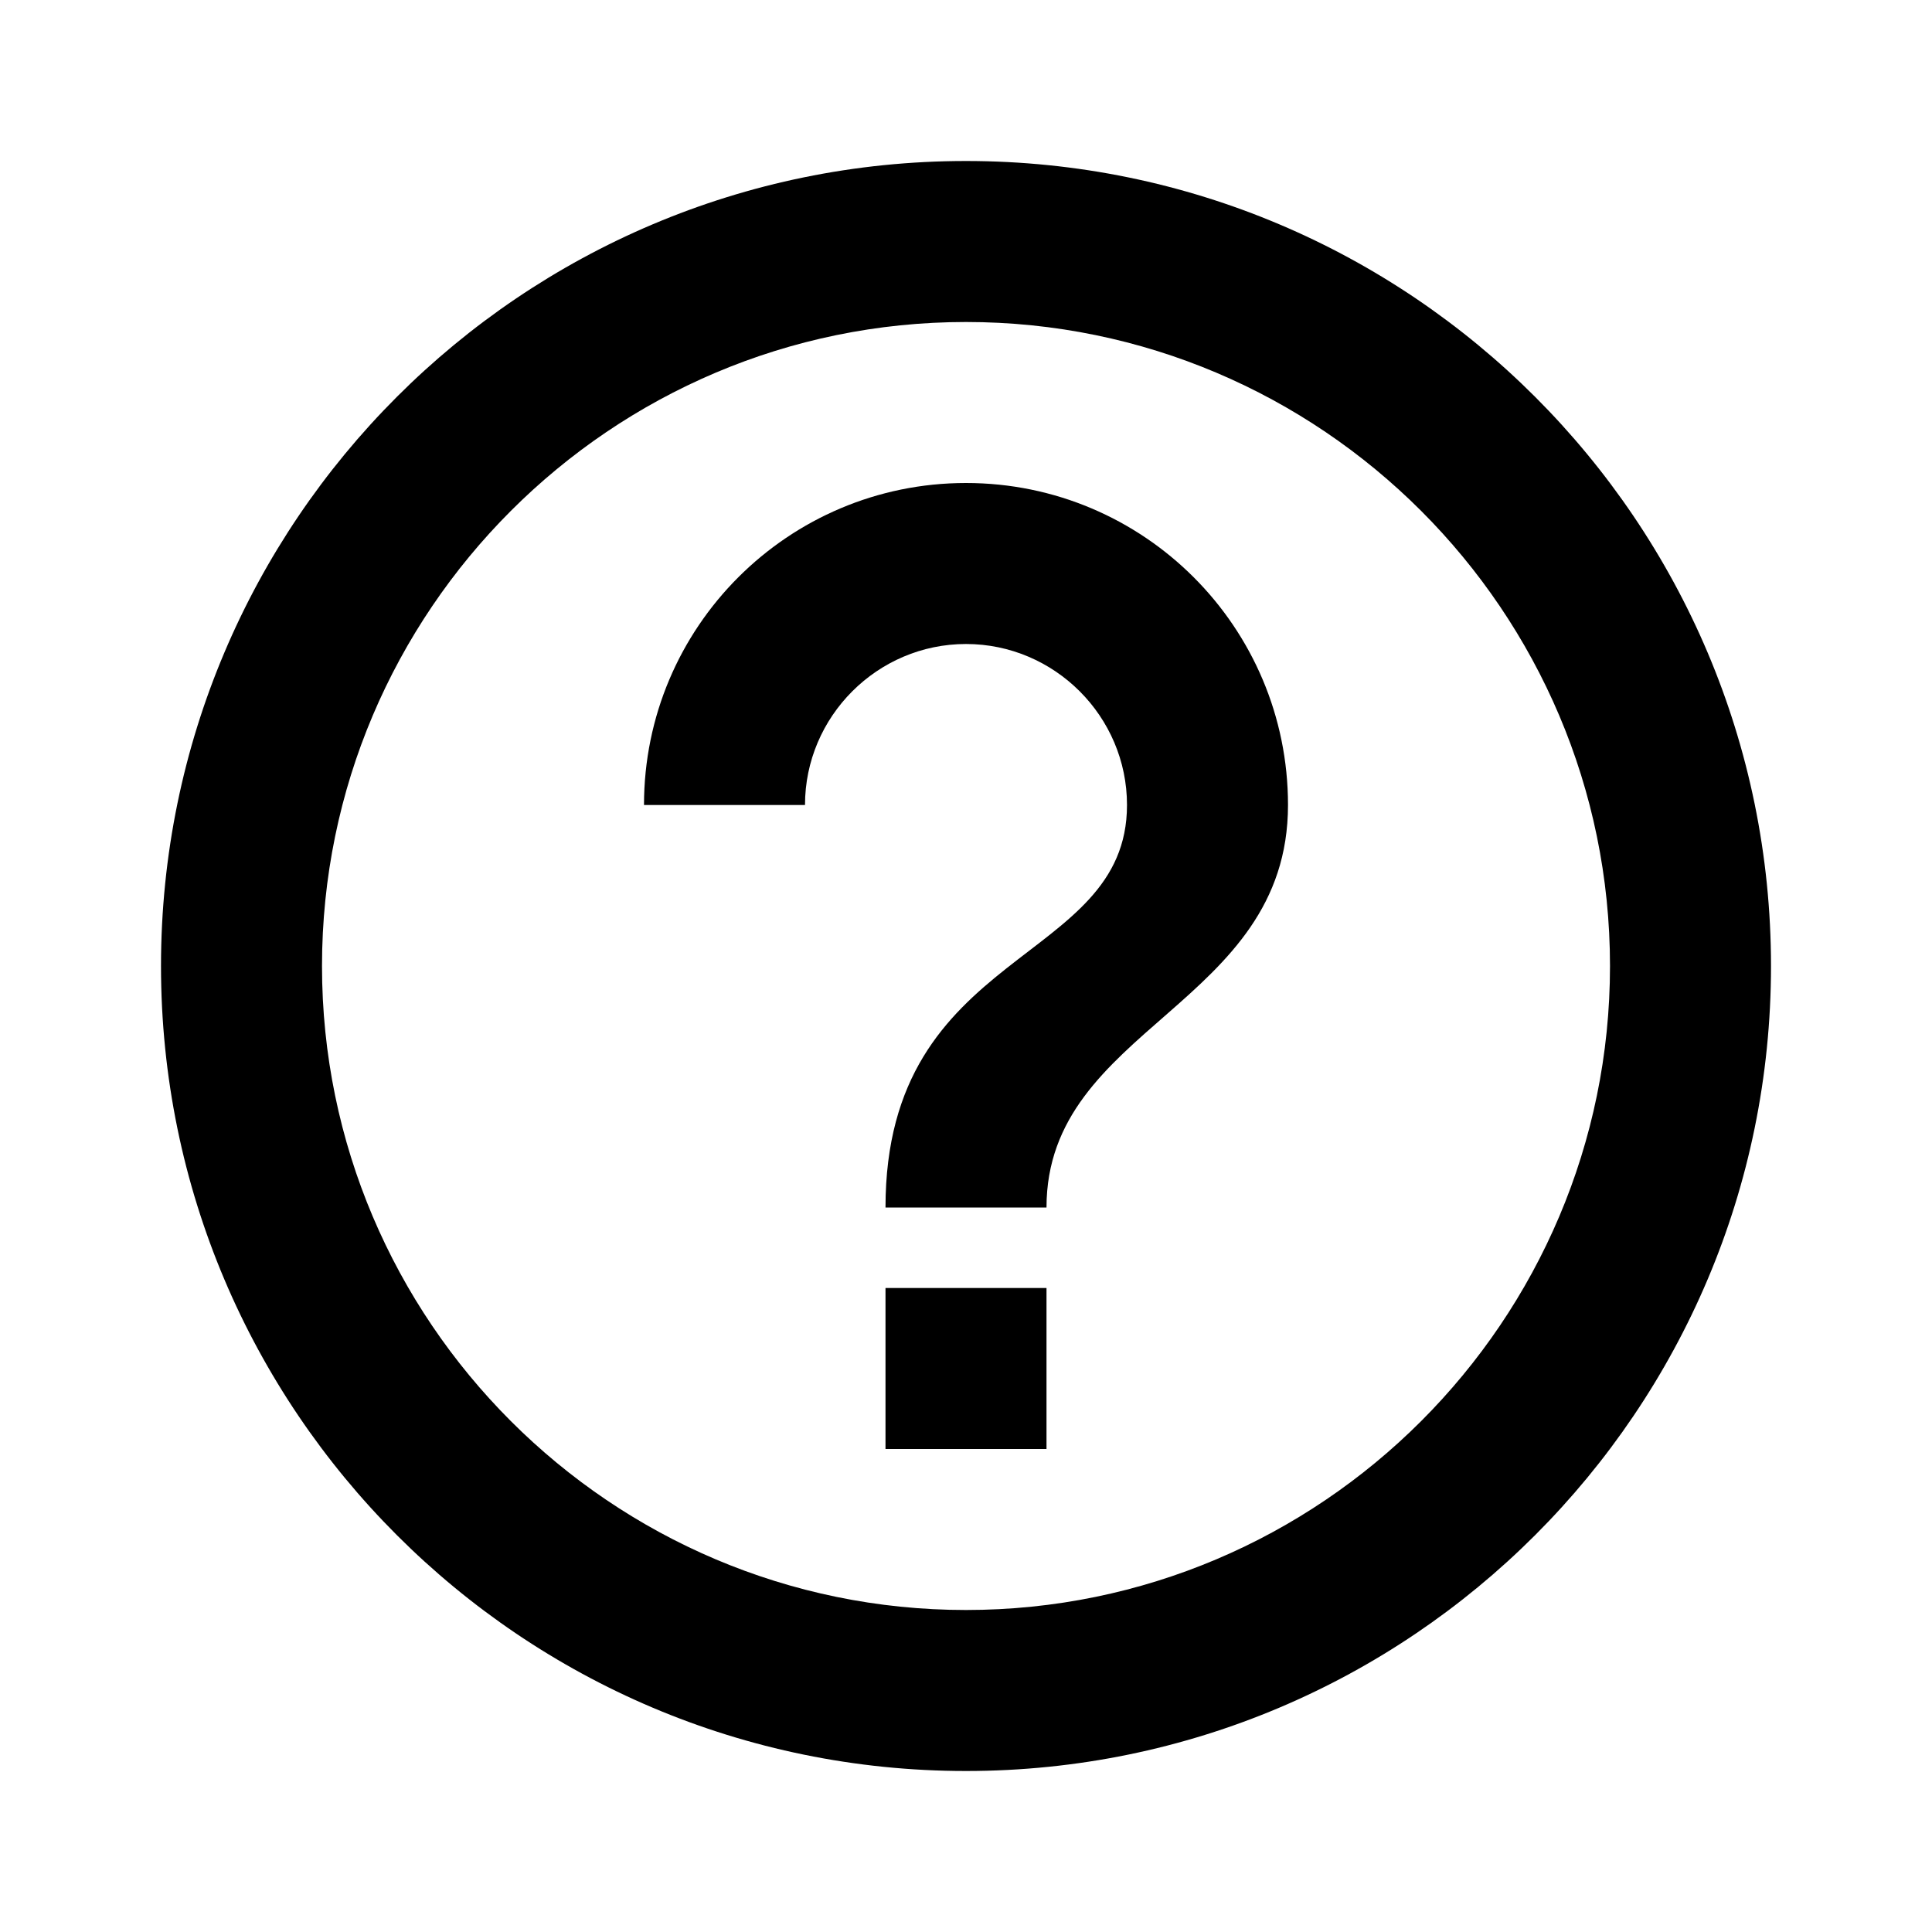
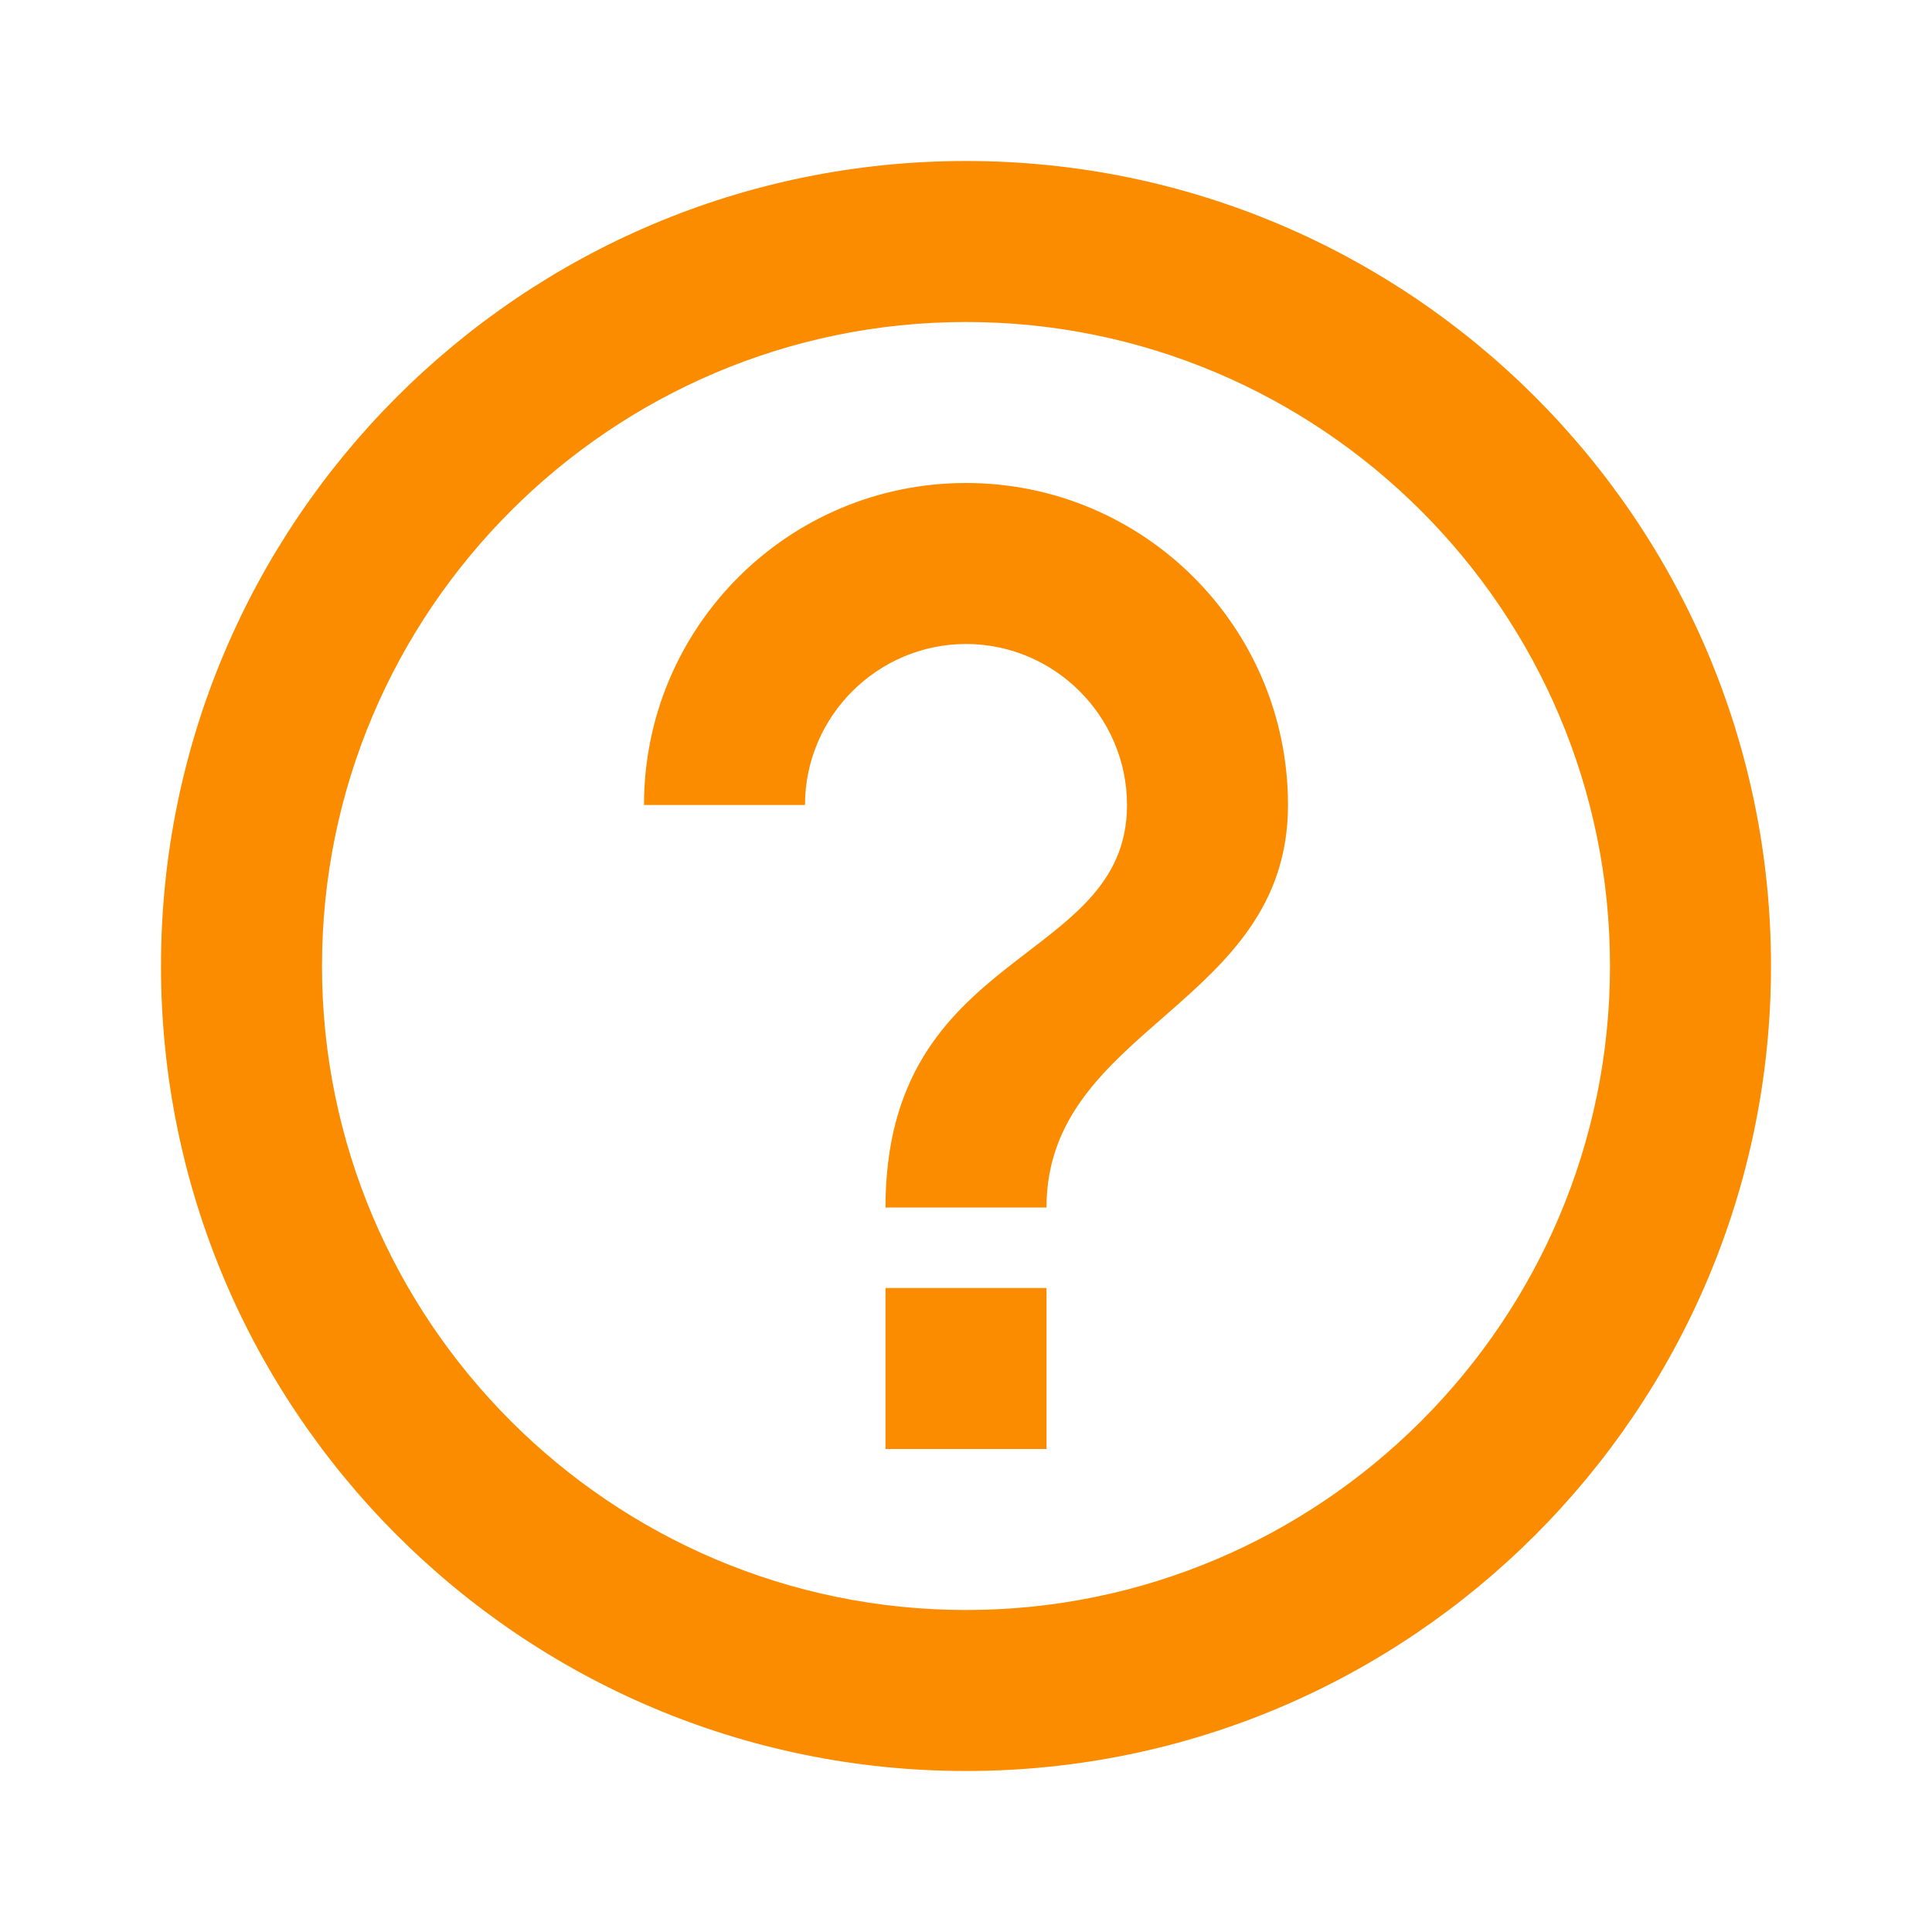
- <svg xmlns="http://www.w3.org/2000/svg" fill="#000000" height="36" viewBox="0 0 24 24" width="36">
-   <path d="M0 0h24v24H0z" fill="none" />
-   <path d="M11 18h2v-2h-2v2zm1-16C6.48 2 2 6.48 2 12s4.48 10 10 10 10-4.48 10-10S17.52 2 12 2zm0 18c-4.41 0-8-3.59-8-8s3.59-8 8-8 8 3.59 8 8-3.59 8-8 8zm0-14c-2.21 0-4 1.79-4 4h2c0-1.1.9-2 2-2s2 .9 2 2c0 2-3 1.75-3 5h2c0-2.25 3-2.5 3-5 0-2.21-1.79-4-4-4z" />
+ <svg xmlns="http://www.w3.org/2000/svg" fill="#000000" height="36" viewBox="0 0 24 24" width="36" id="svg4198" version="1.1">
+   <defs id="defs4206" />
+   <path d="M0 0h24v24H0z" fill="none" id="path4200" />
+   <path d="M11 18h2v-2h-2v2zm1-16C6.48 2 2 6.48 2 12s4.48 10 10 10 10-4.48 10-10S17.52 2 12 2zm0 18c-4.41 0-8-3.59-8-8s3.59-8 8-8 8 3.59 8 8-3.59 8-8 8zm0-14c-2.21 0-4 1.79-4 4h2c0-1.1.9-2 2-2s2 .9 2 2c0 2-3 1.75-3 5h2c0-2.25 3-2.5 3-5 0-2.21-1.79-4-4-4z" id="path4202" style="fill:#fb8c00;fill-opacity:1" />
</svg>
